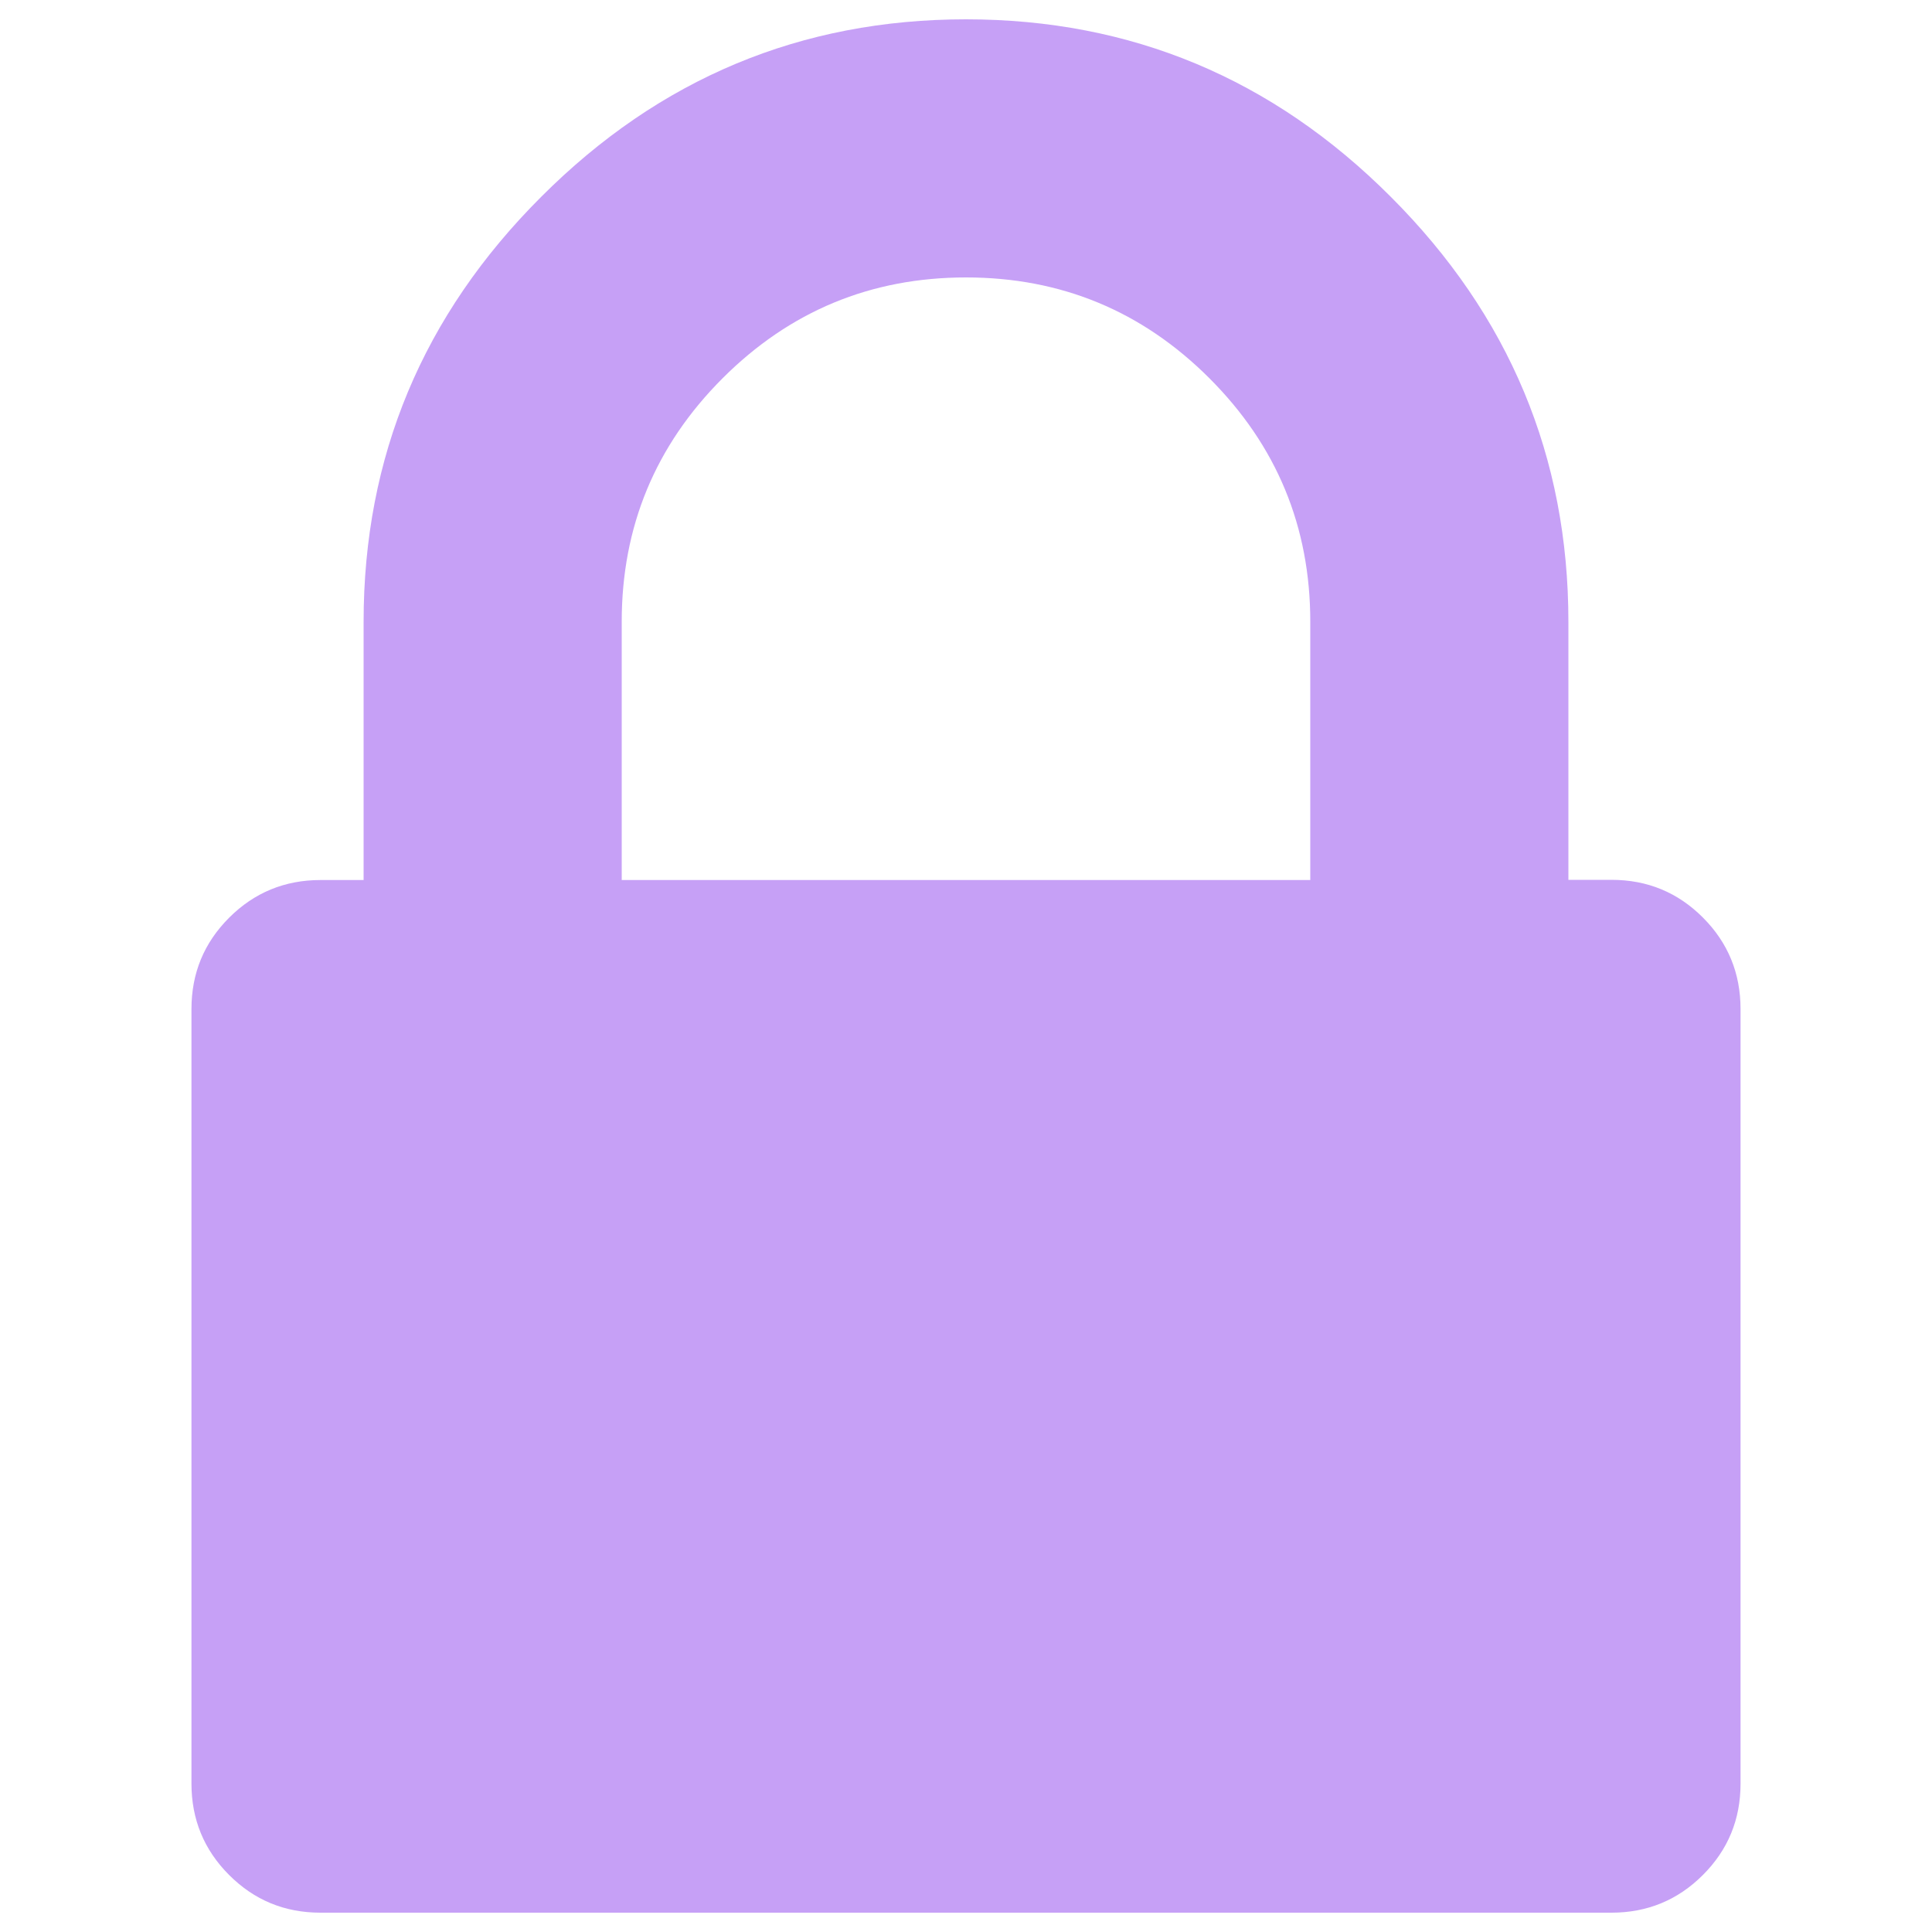
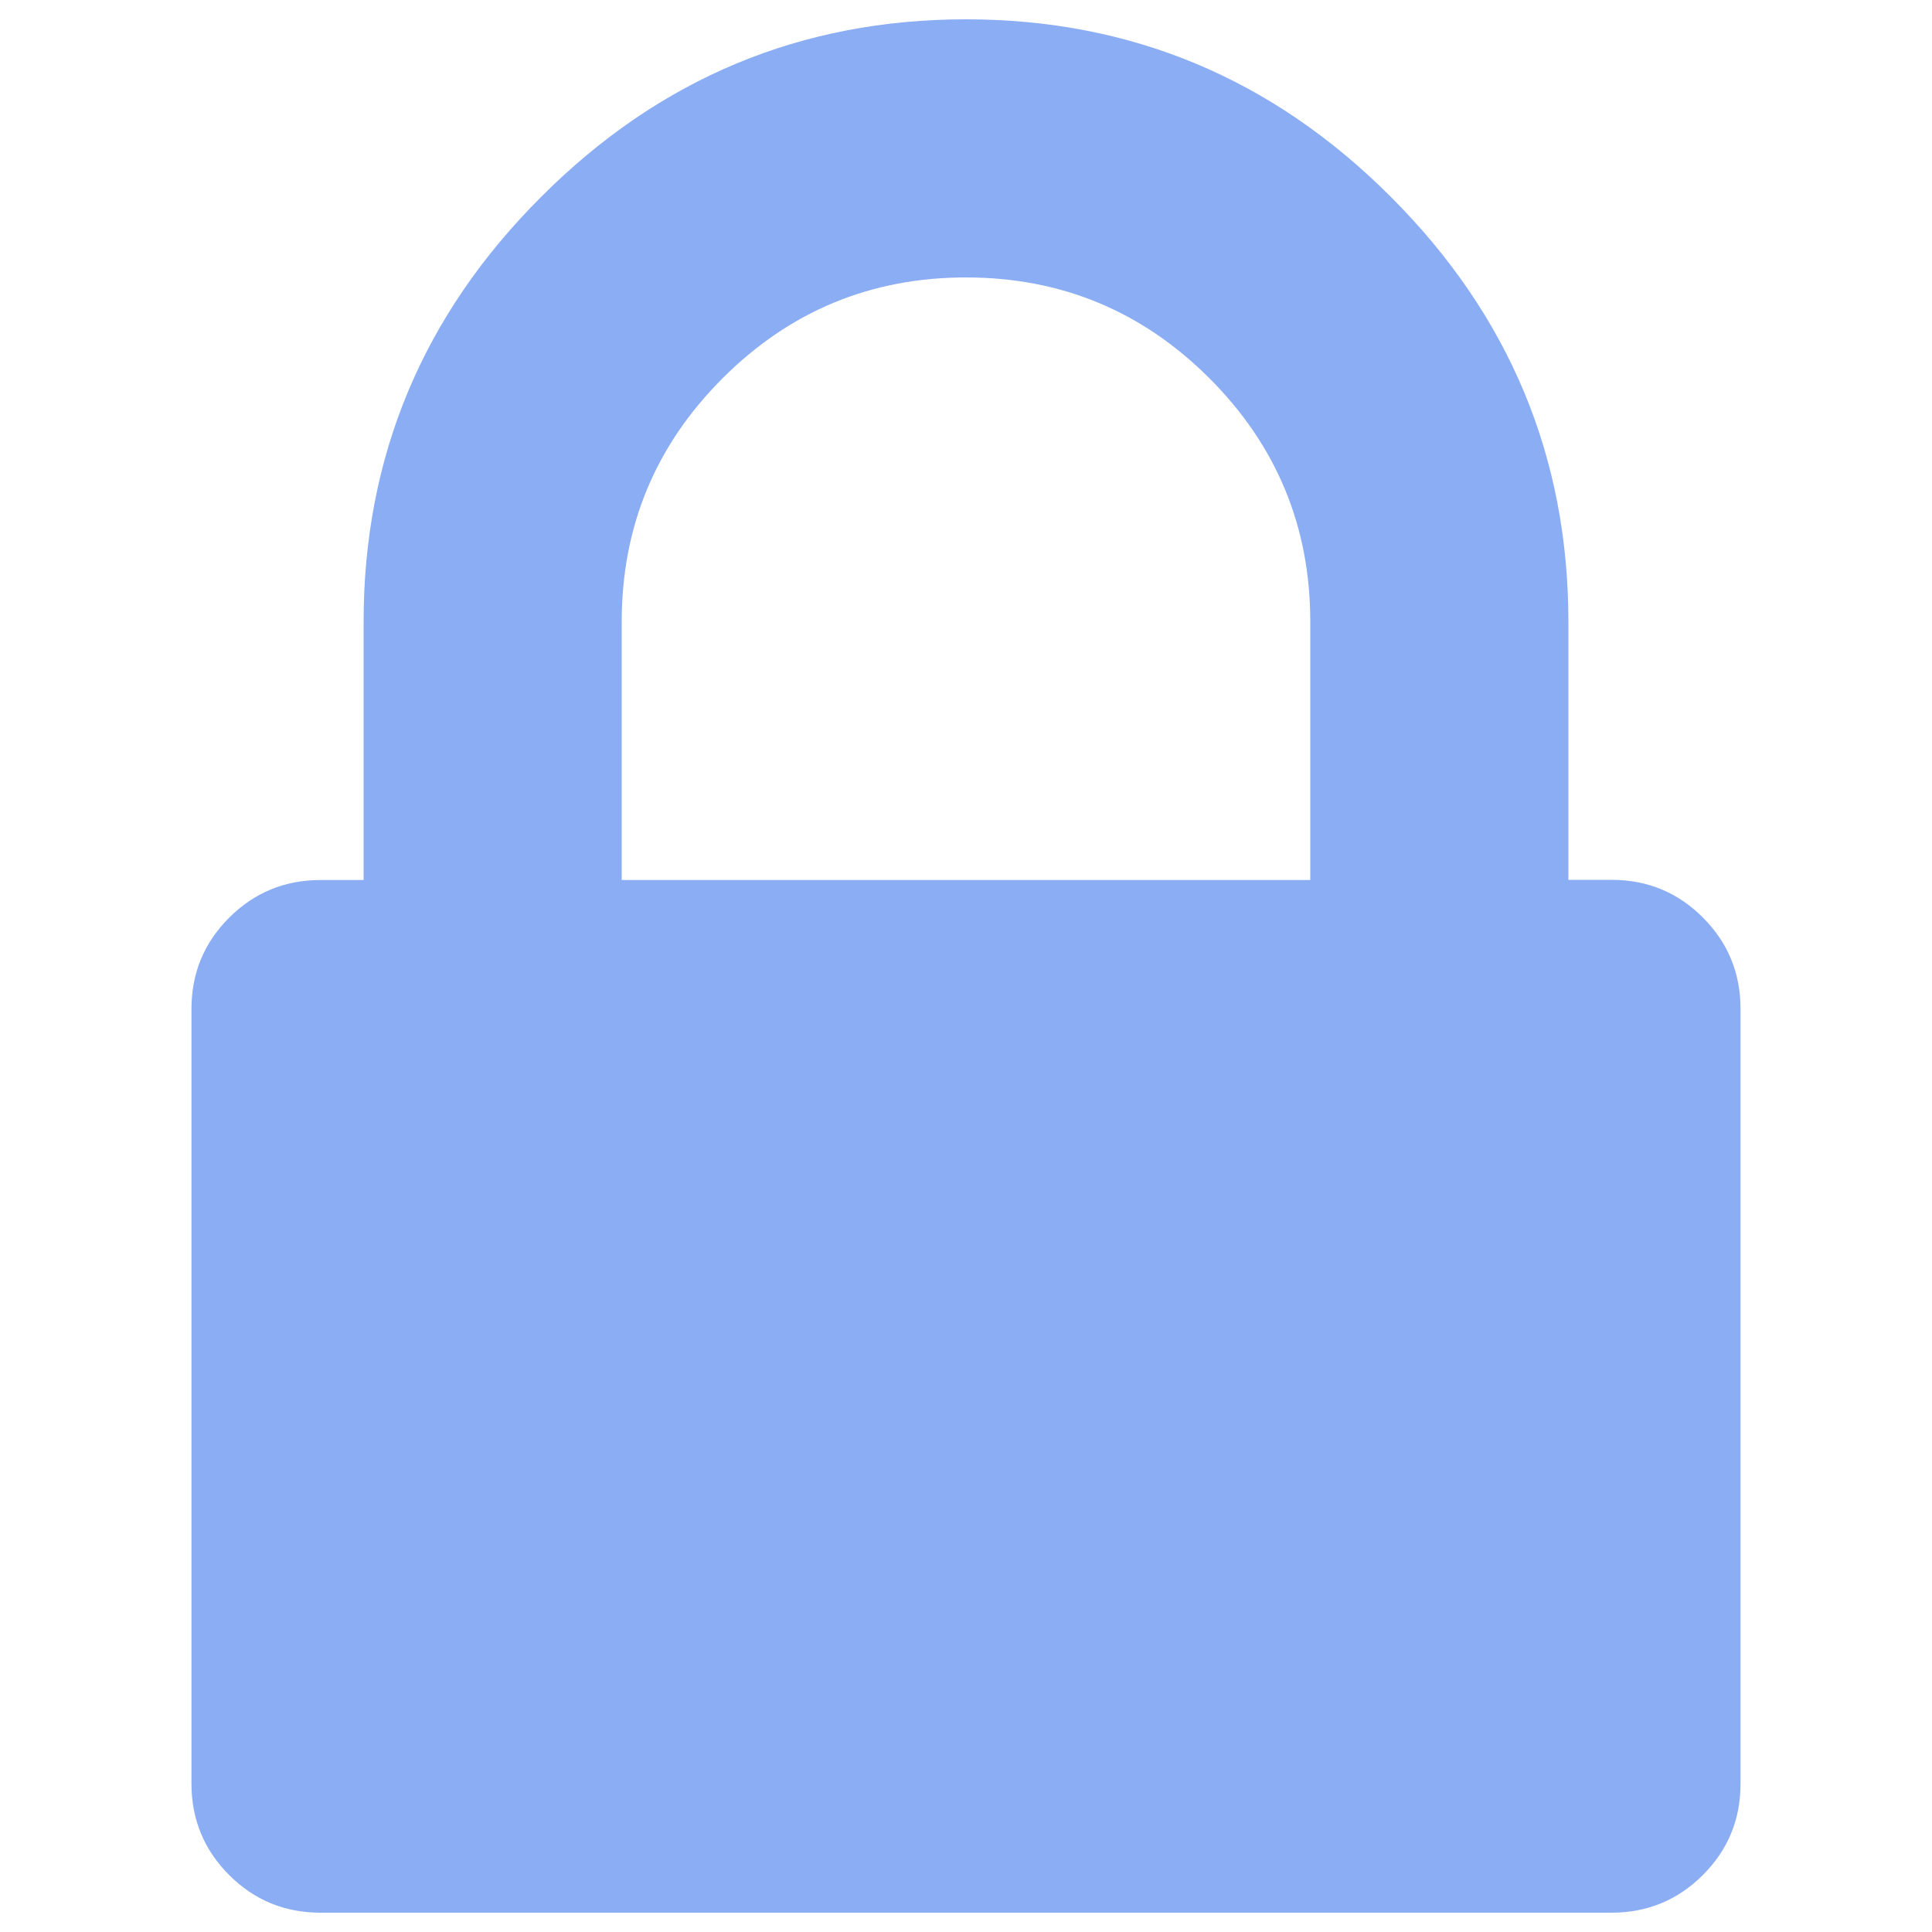
- <svg xmlns="http://www.w3.org/2000/svg" fill="#c6a0f6" version="1.1" x="0px" y="0px" viewBox="0 0 1000 1000" enable-background="new 0 0 1000 1000" xml:space="preserve">
+ <svg xmlns="http://www.w3.org/2000/svg" fill="#8aadf4" version="1.1" x="0px" y="0px" viewBox="0 0 1000 1000" enable-background="new 0 0 1000 1000" xml:space="preserve">
  <g>
    <g>
      <path d="M321.8,455.5h356.4V321.8c0-49.2-17.4-91.2-52.2-126c-34.8-34.8-76.8-52.2-126-52.2c-49.2,0-91.2,17.4-126,52.2c-34.8,34.8-52.2,76.8-52.2,126L321.8,455.5L321.8,455.5z M900.9,522.3v400.9c0,18.6-6.5,34.3-19.5,47.3c-13,13-28.8,19.5-47.3,19.5H165.9c-18.6,0-34.3-6.5-47.3-19.5s-19.5-28.8-19.5-47.3V522.3c0-18.6,6.5-34.3,19.5-47.3c13-13,28.8-19.5,47.3-19.5h22.3V321.8c0-85.4,30.6-158.7,91.9-219.9C341.3,40.6,414.6,10,500,10c85.4,0,158.7,30.6,219.9,91.9c61.3,61.3,91.9,134.6,91.9,219.9v133.6h22.3c18.6,0,34.3,6.5,47.3,19.5C894.4,487.9,900.9,503.7,900.9,522.3L900.9,522.3z" />
    </g>
  </g>
</svg>
